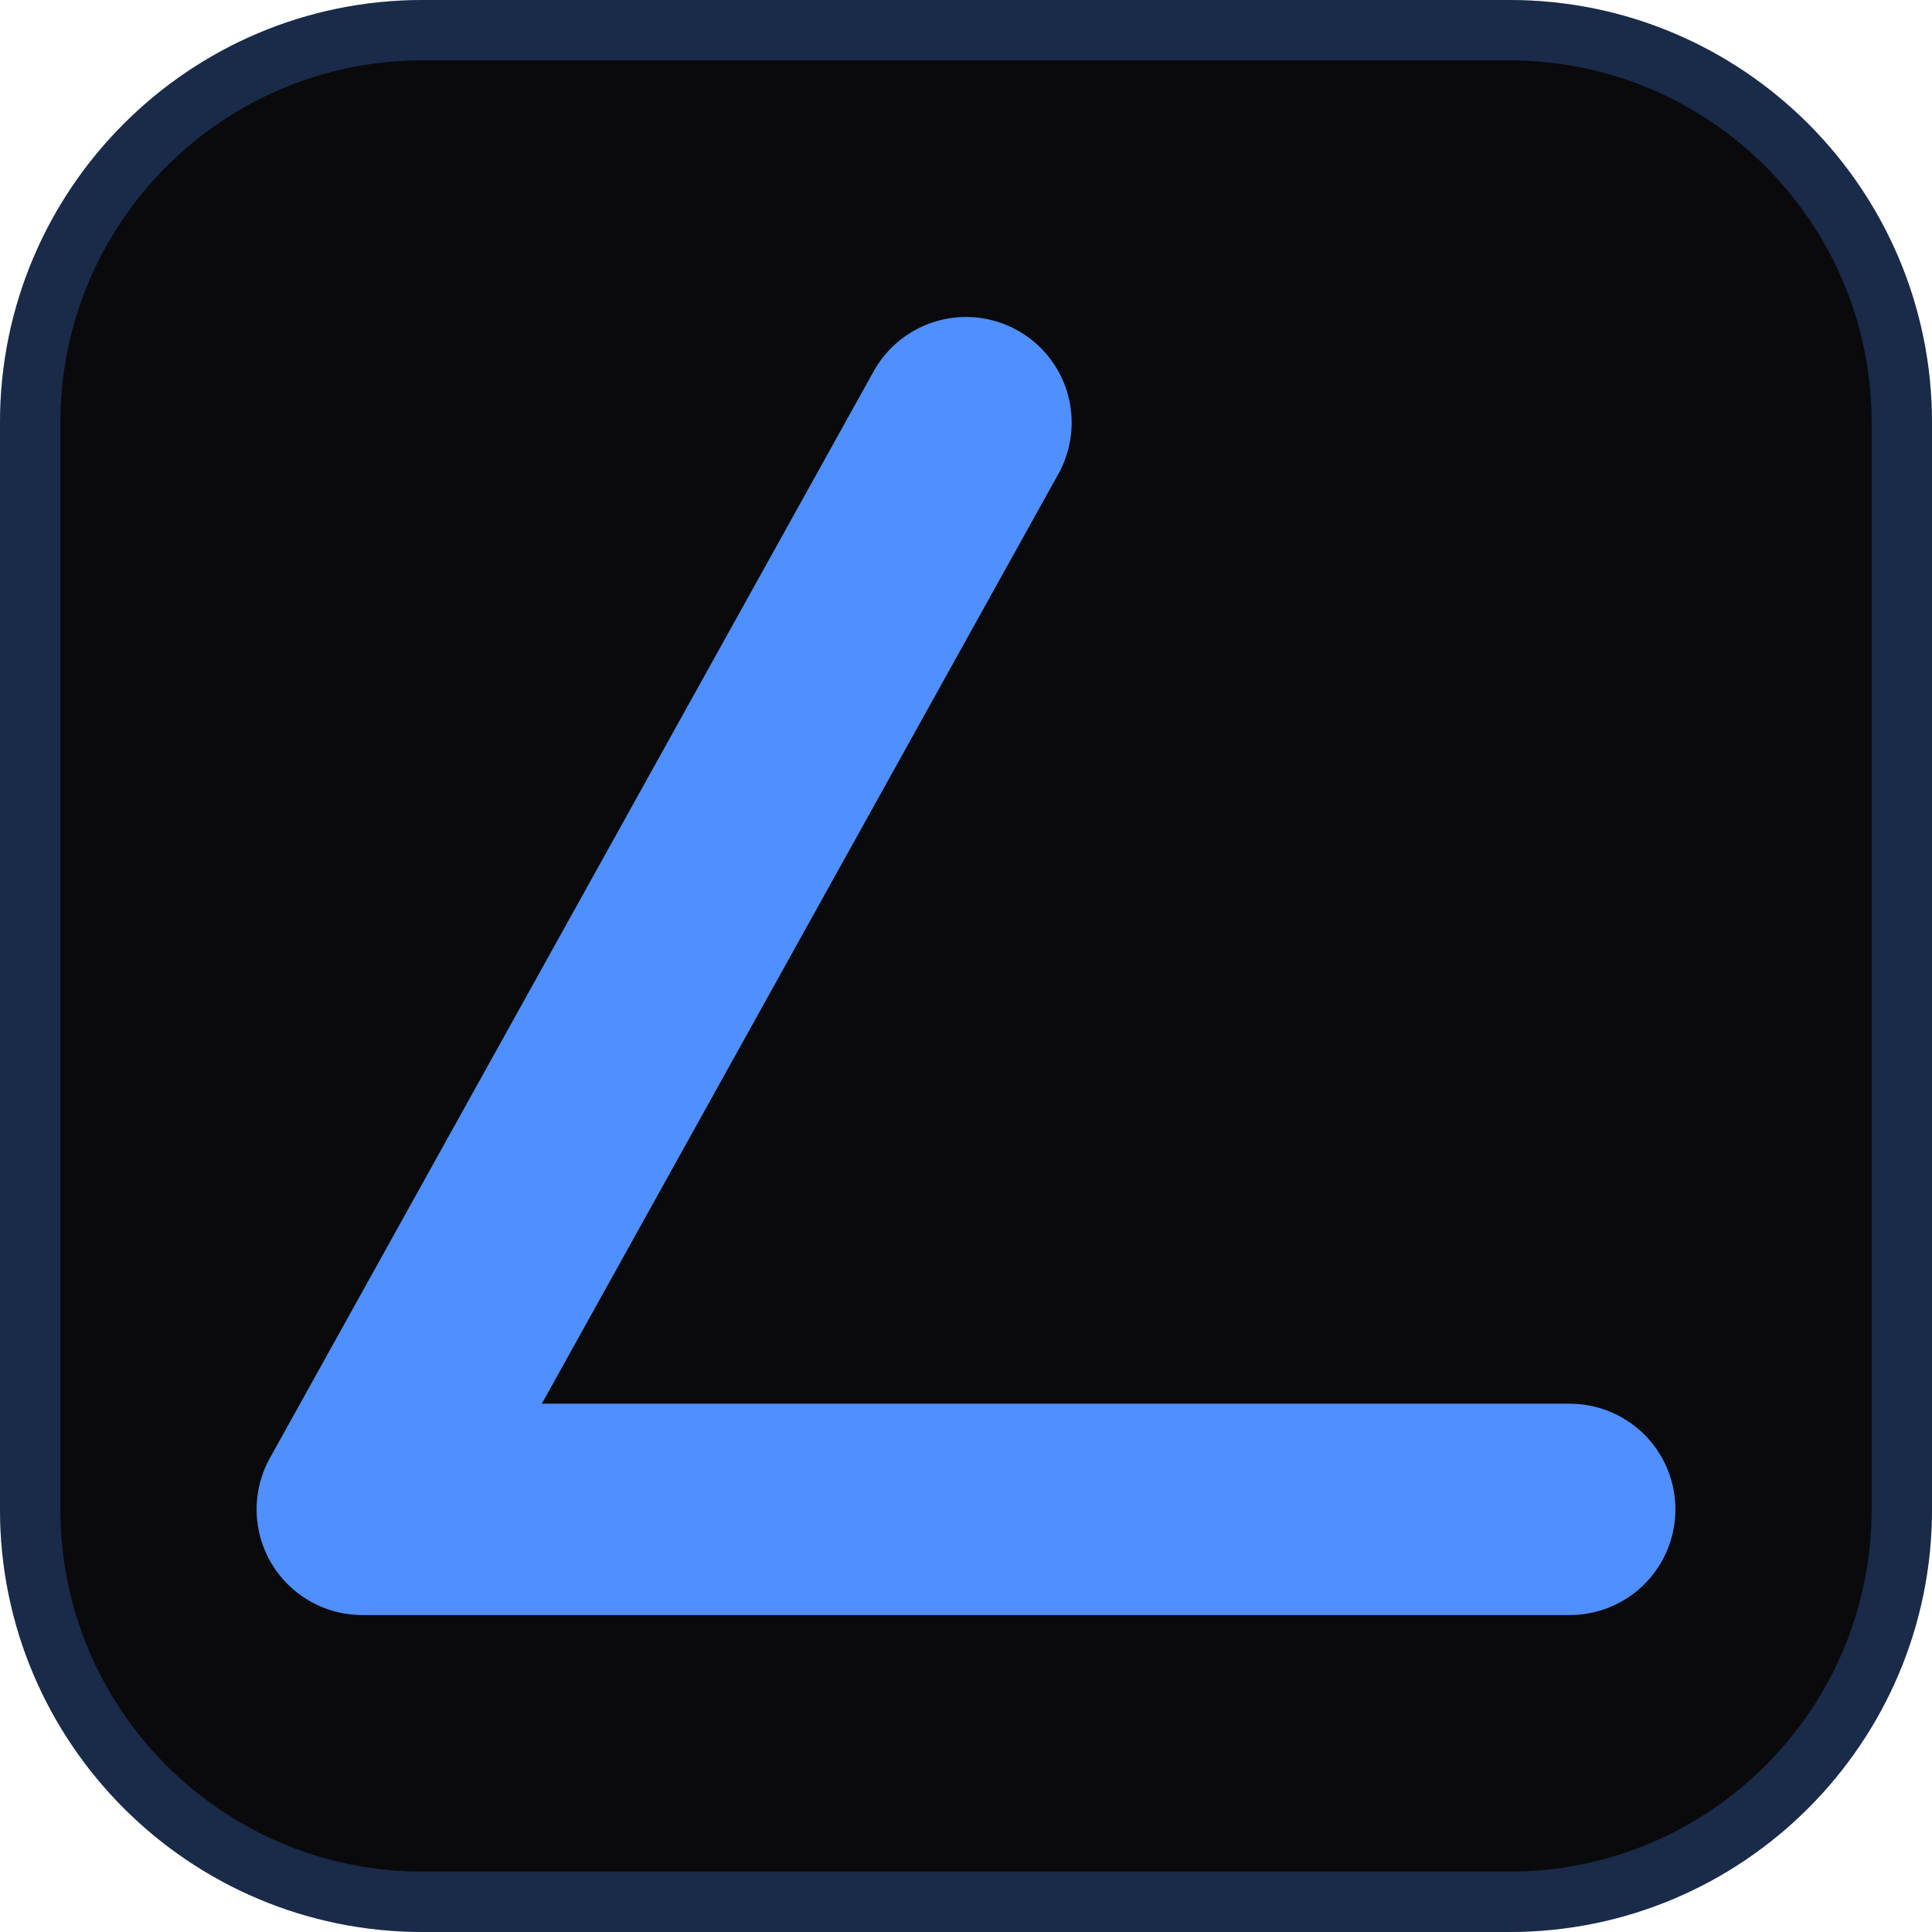
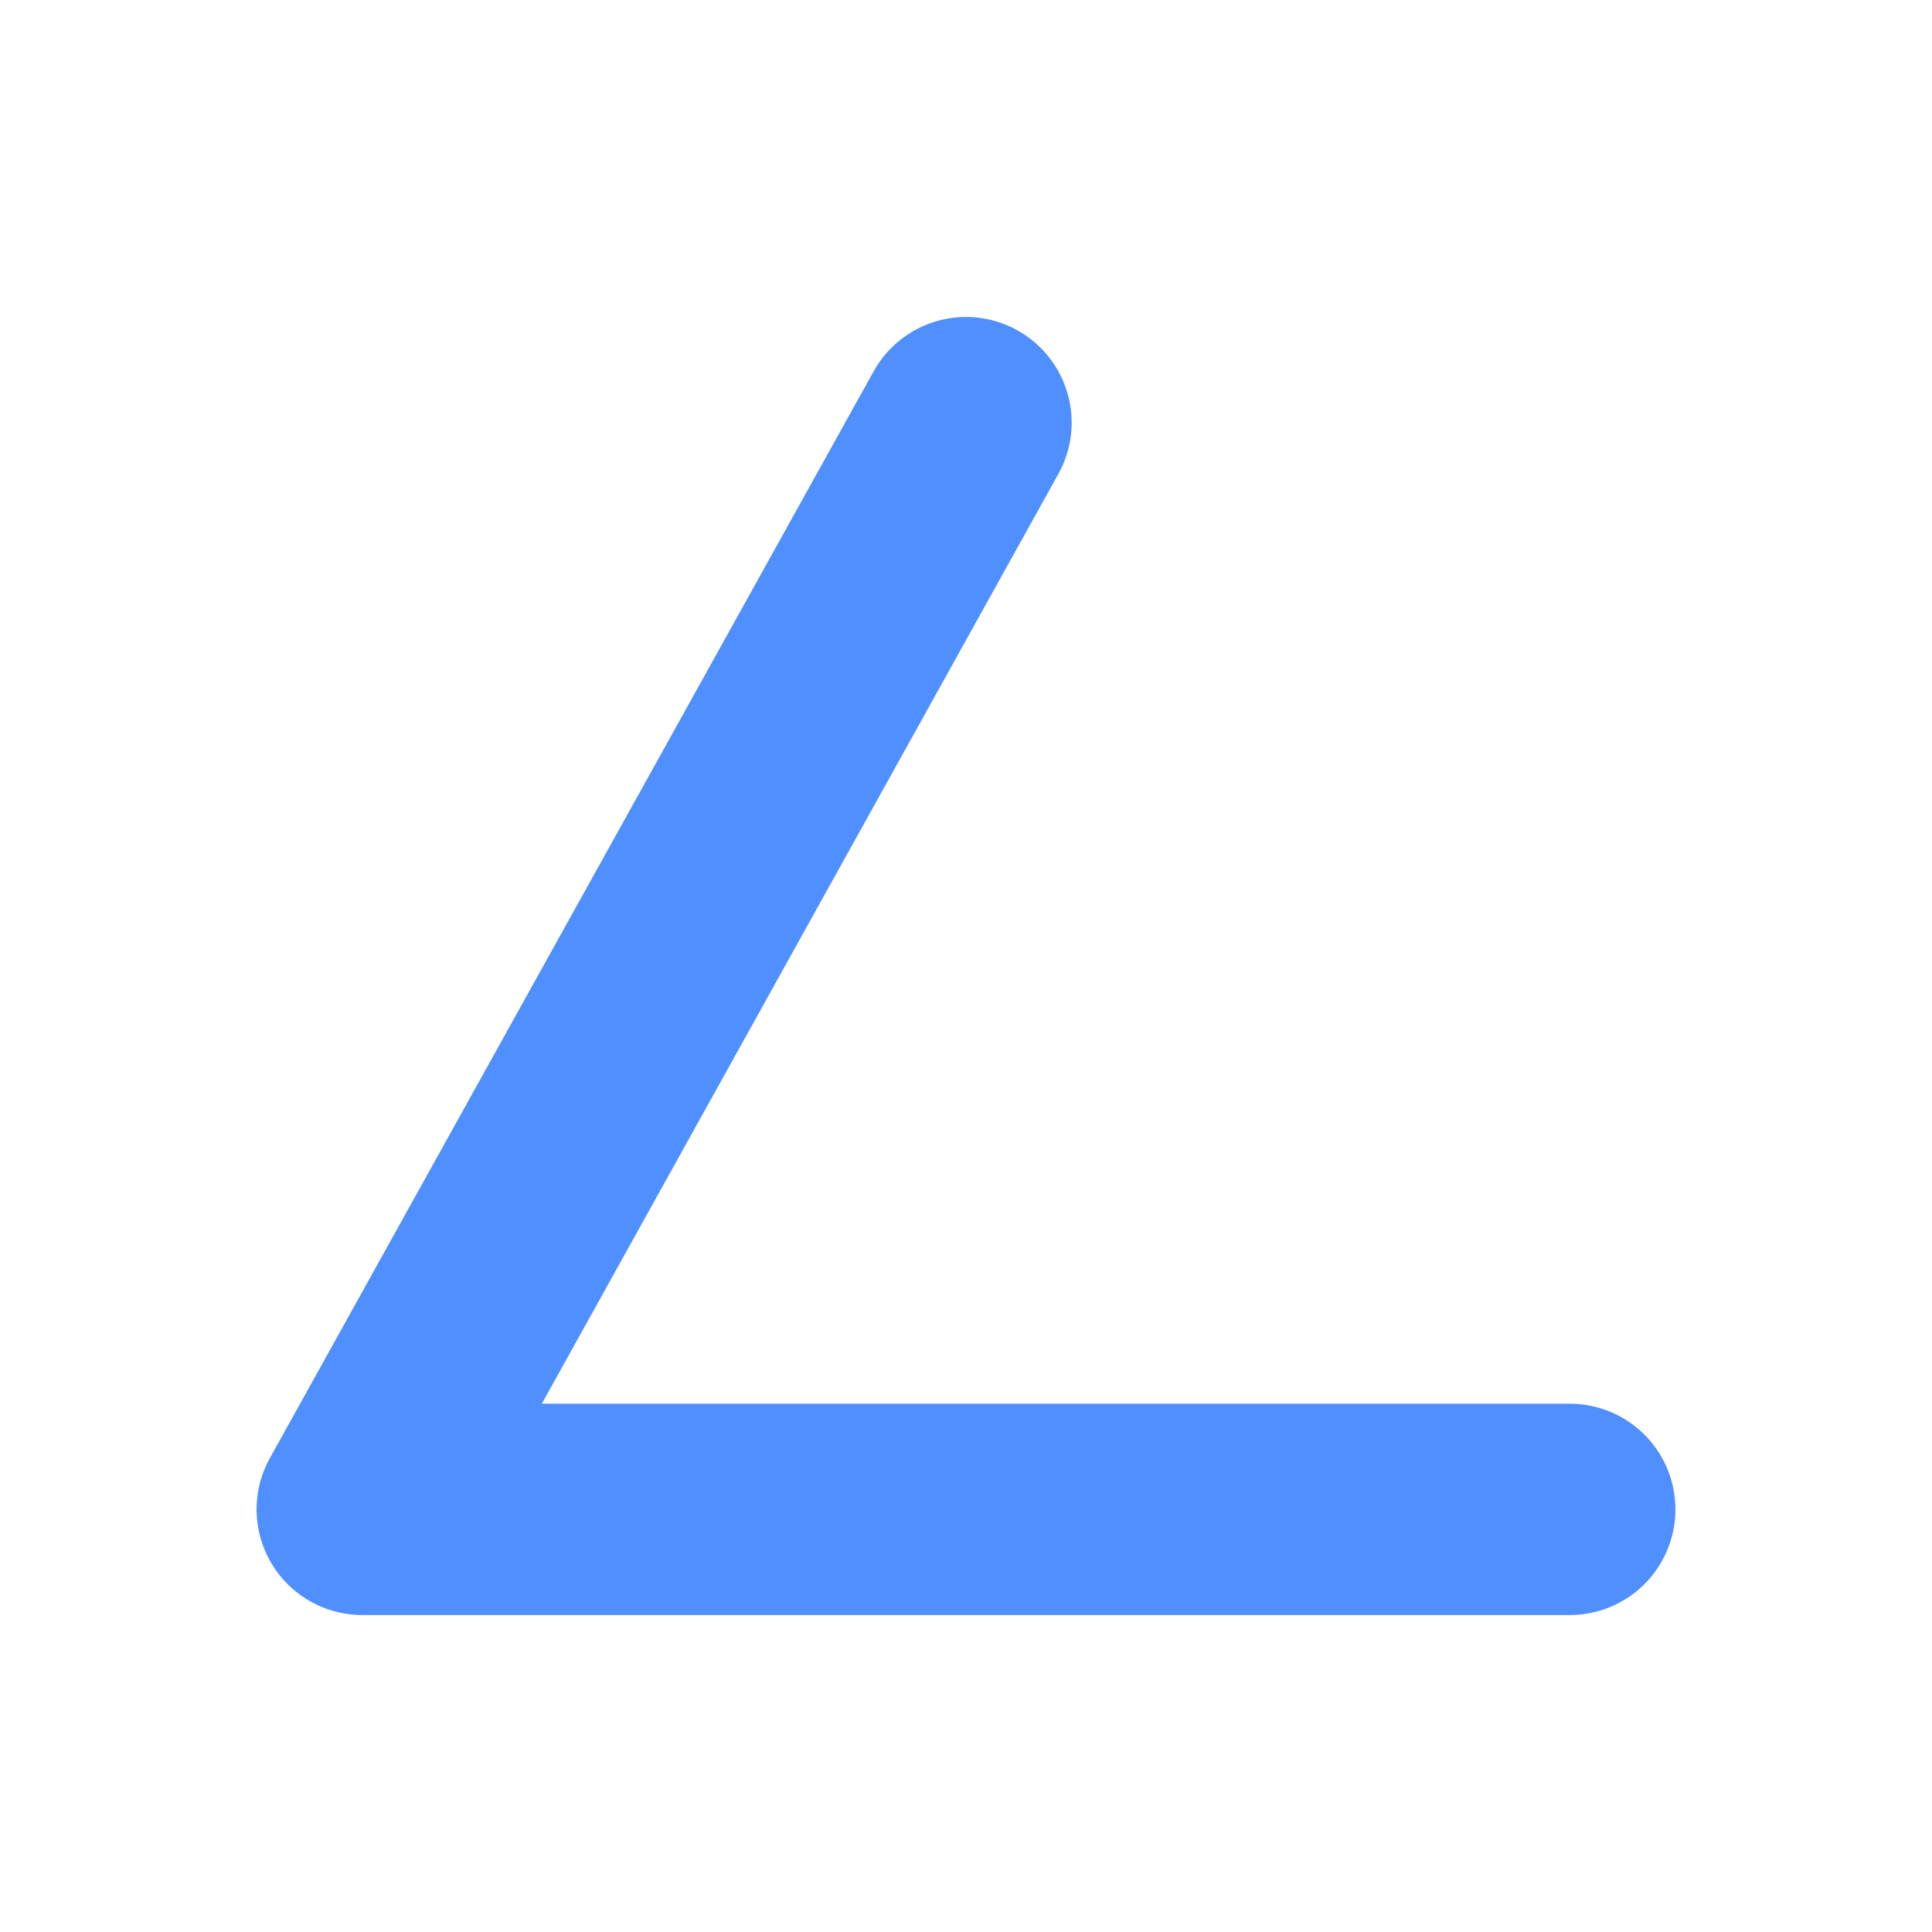
<svg xmlns="http://www.w3.org/2000/svg" width="32" height="32" viewBox="0 0 32 32">
-   <rect width="32" height="32" rx="7" fill="#0a0a0c" />
-   <rect x="0.5" y="0.5" width="31" height="31" rx="6.5" fill="none" stroke="#4f8fff" stroke-opacity="0.25" />
  <polyline points="16,7 6,25 26,25" fill="none" stroke="#4f8fff" stroke-width="3.5" stroke-linecap="round" stroke-linejoin="round" />
</svg>
